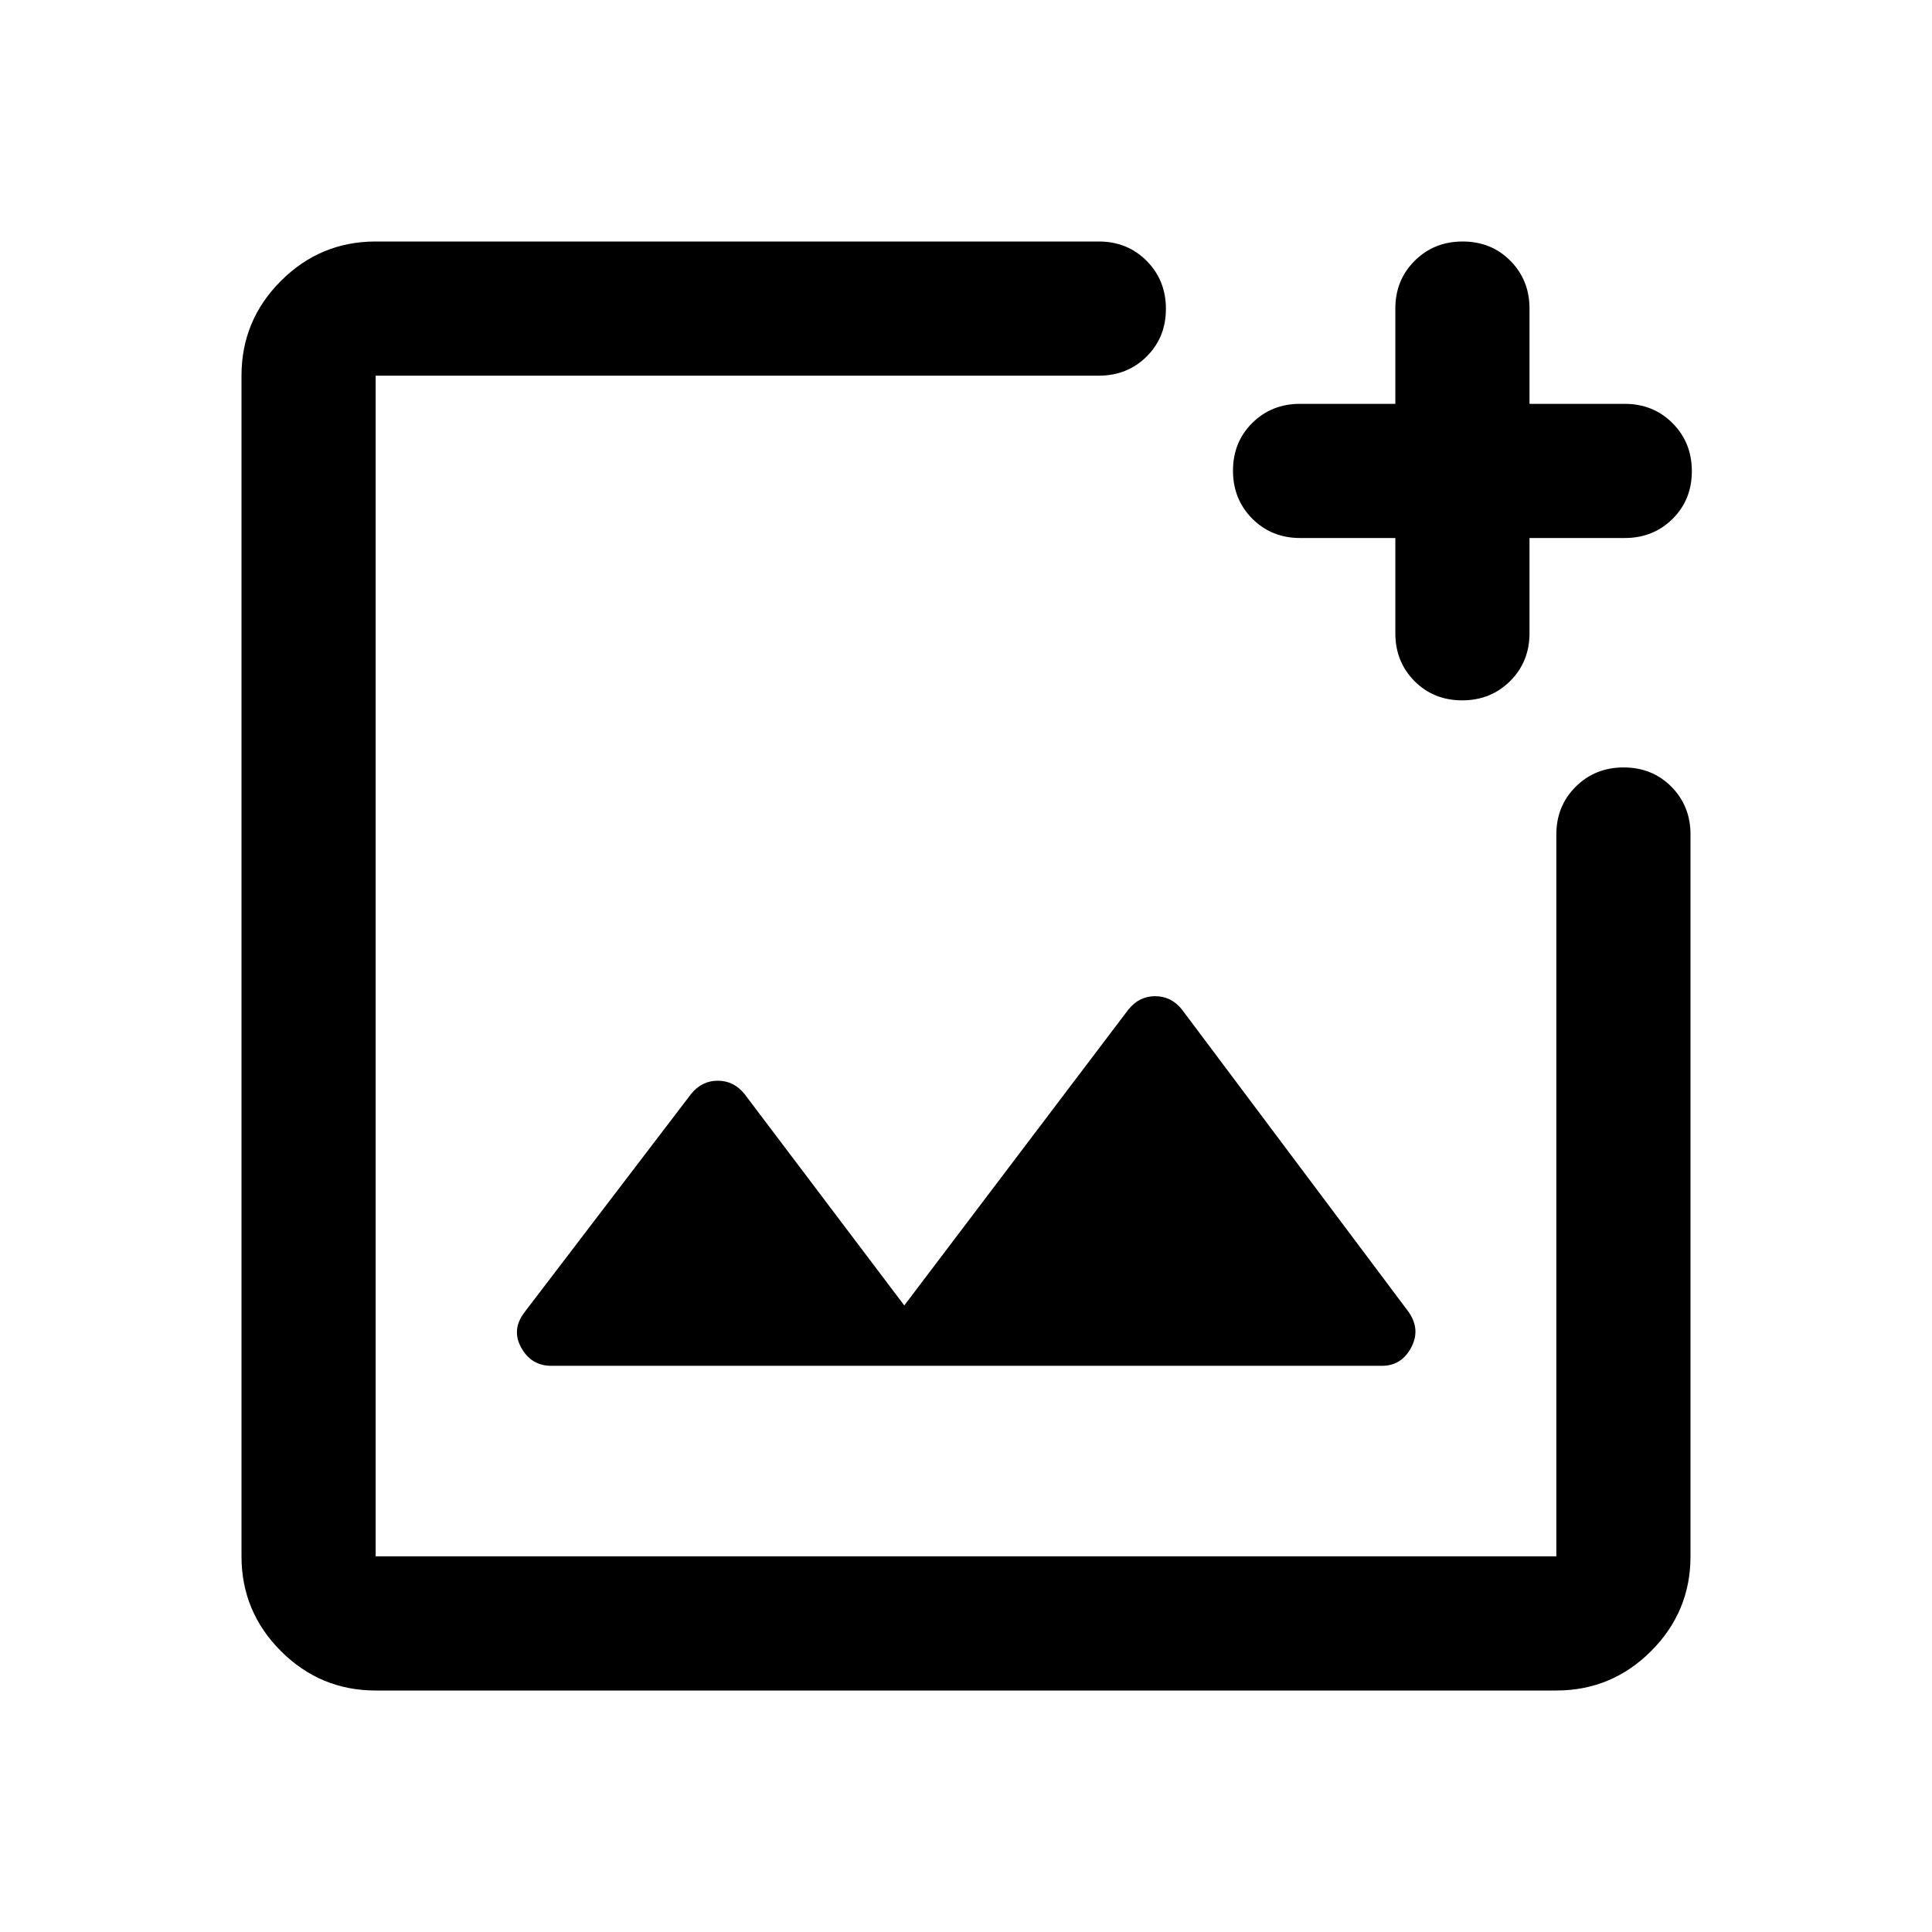
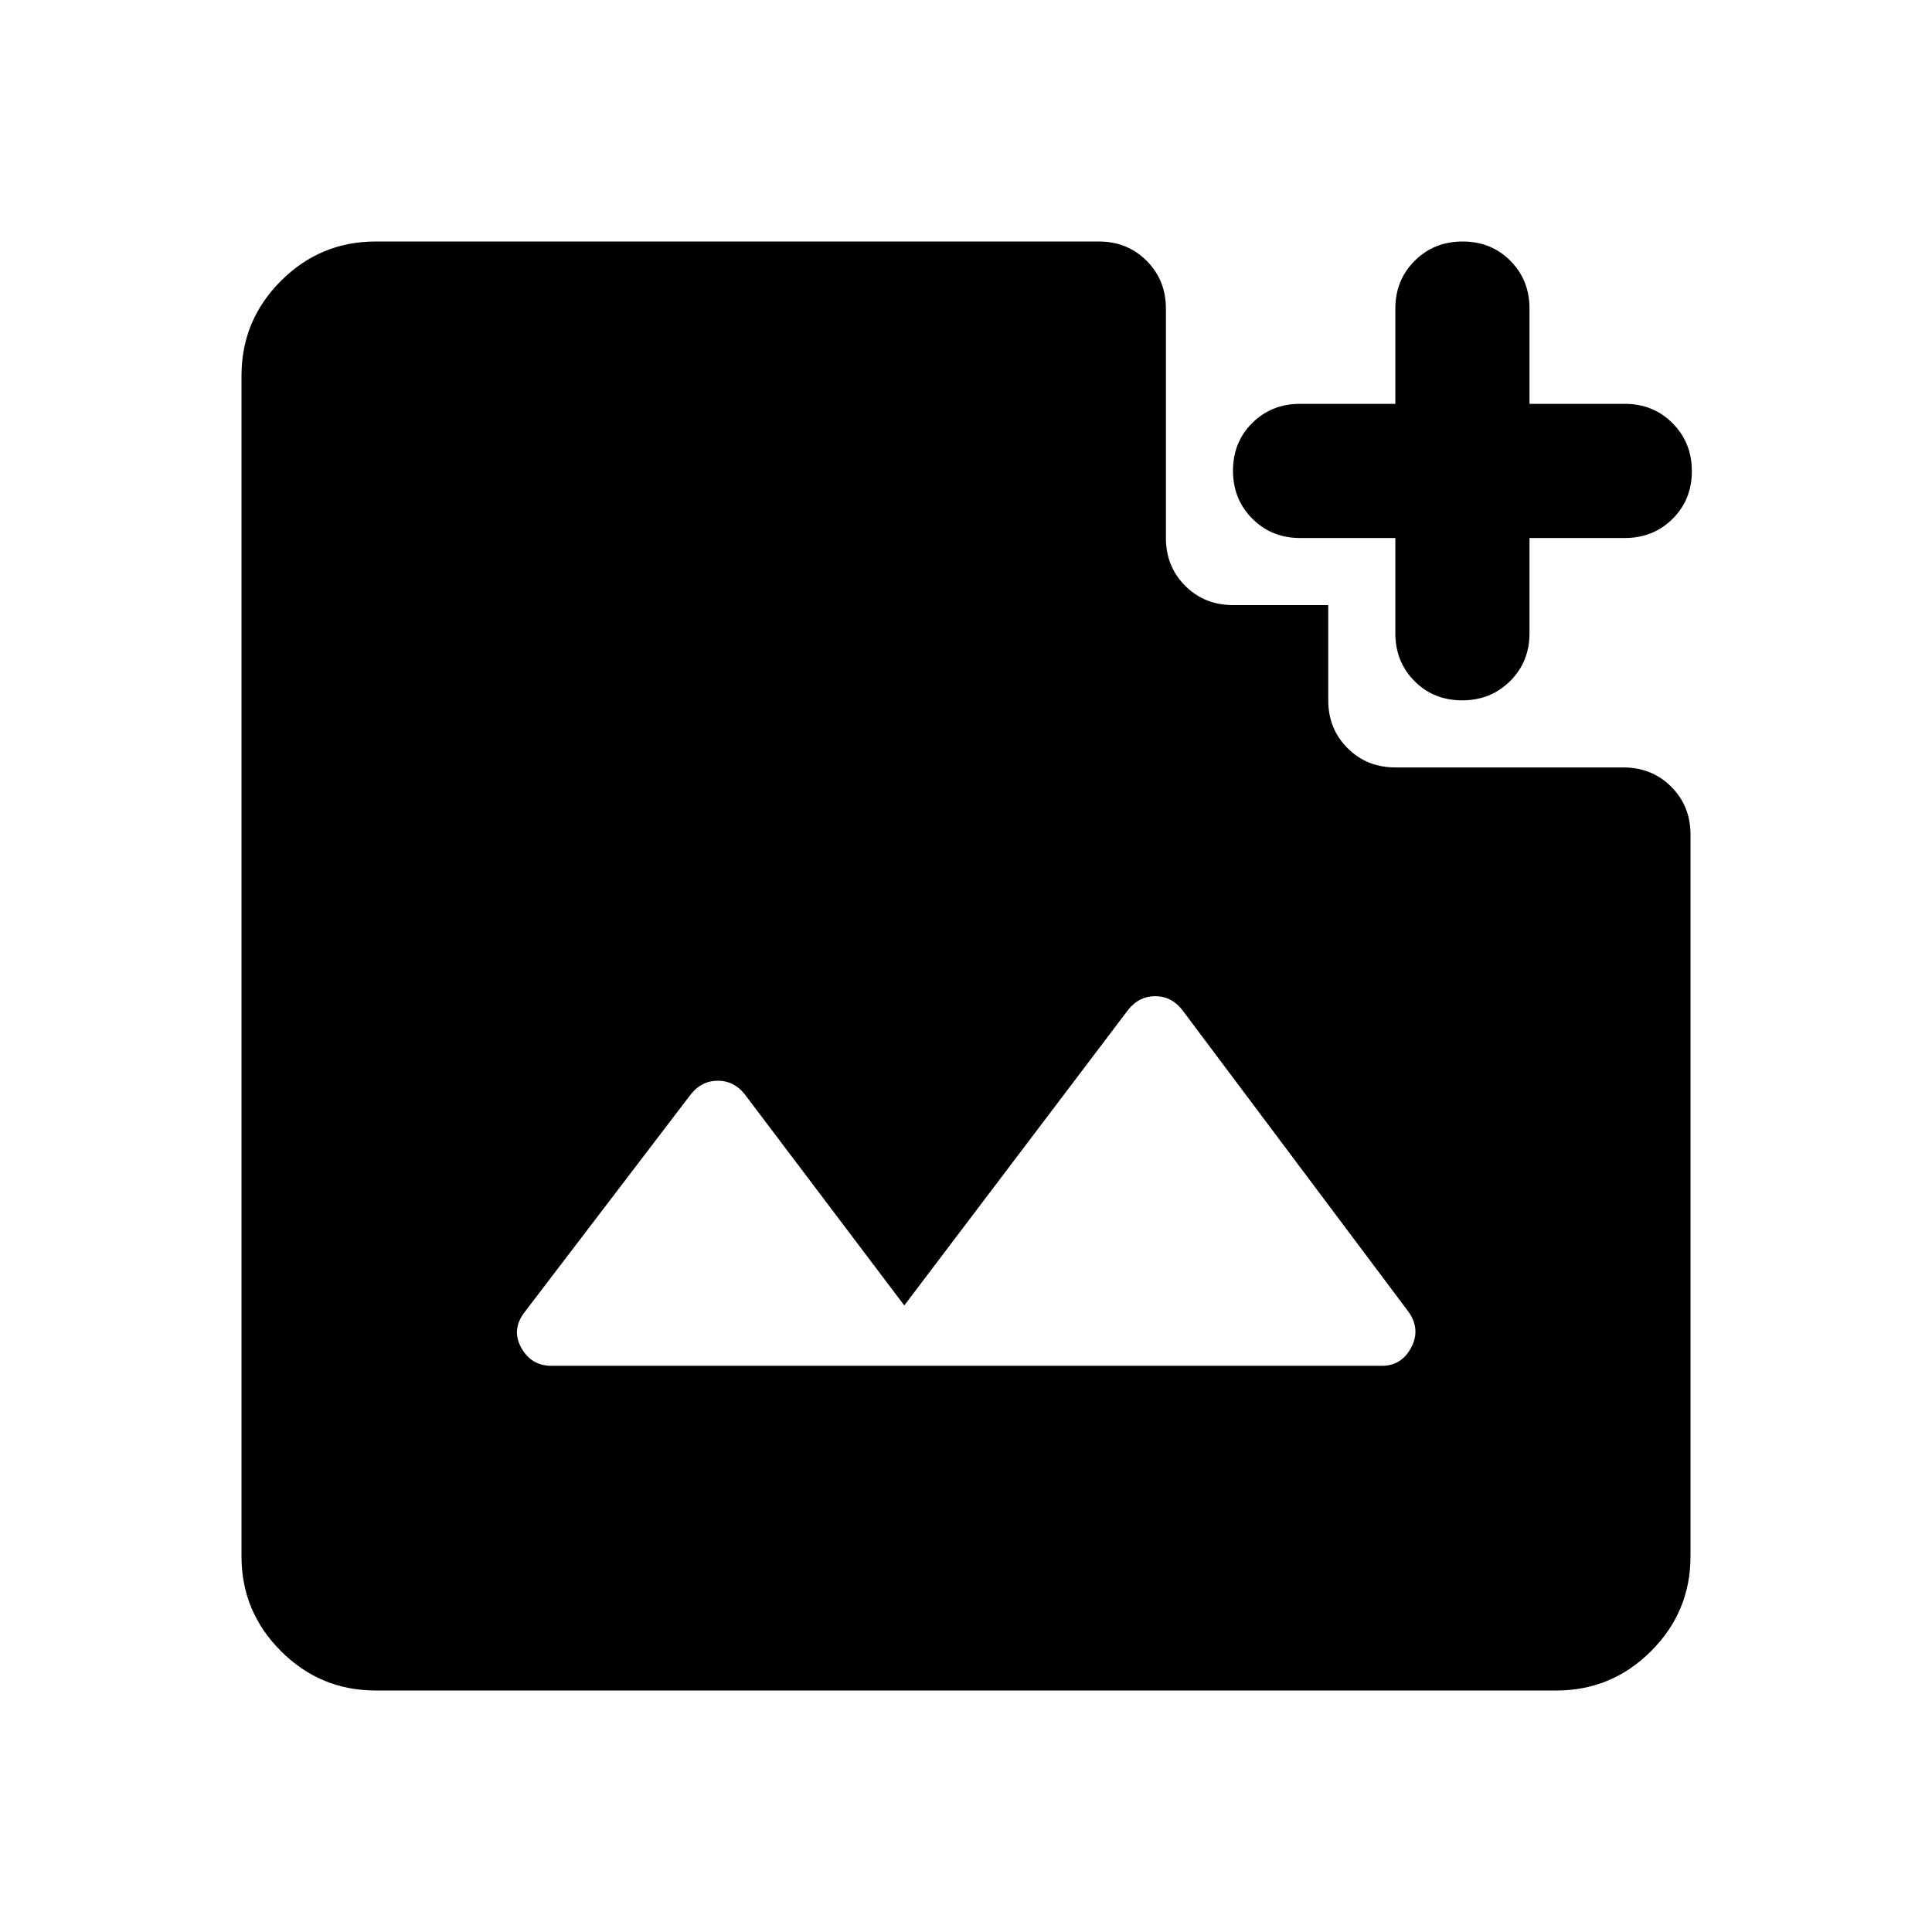
<svg xmlns="http://www.w3.org/2000/svg" viewBox="0 96 960 960">
-   <path d="M186.666 936q-27.5 0-47.083-19.583T120 869.334V282.666q0-27.5 19.583-47.083T186.666 216h359.335q14.166 0 23.75 9.617 9.583 9.617 9.583 23.833 0 14.216-9.583 23.716-9.584 9.5-23.75 9.5H186.666v586.668h586.668V510.666q0-14.167 9.617-23.75t23.833-9.583q14.216 0 23.716 9.583 9.5 9.583 9.5 23.75v358.668q0 27.5-19.583 47.083T773.334 936H186.666Zm506.668-572.667H646q-14.166 0-23.75-9.617-9.583-9.617-9.583-23.833 0-14.216 9.583-23.716 9.584-9.5 23.75-9.5h47.334v-47.334q0-14.166 9.617-23.75Q712.568 216 726.784 216q14.216 0 23.716 9.583 9.5 9.584 9.5 23.75v47.334h47.334q14.166 0 23.749 9.617 9.584 9.617 9.584 23.833 0 14.216-9.584 23.716-9.583 9.5-23.749 9.5H760v47.334q0 14.166-9.617 23.749Q740.766 444 726.55 444q-14.216 0-23.716-9.584-9.5-9.583-9.5-23.749v-47.334ZM449.333 744.667l-79.333-105Q364.667 633 356.667 633t-13.334 6.667L260.667 748Q254 756.667 259 765.667q5 9 15 9h412.667q9.666 0 14.5-9Q706 756.667 700 748L587.333 597.667Q582 591 574 591t-13.333 6.667l-111.334 147ZM480 576Z" />
+   <path d="M726.55 444q-14.216 0-23.716-9.584-9.5-9.583-9.5-23.749v-47.334H646q-14.166 0-23.75-9.617-9.583-9.617-9.583-23.833 0-14.216 9.583-23.716 9.584-9.5 23.75-9.5h47.334v-47.334q0-14.166 9.617-23.75Q712.568 216 726.784 216q14.216 0 23.716 9.583 9.5 9.584 9.5 23.75v47.334h47.334q14.166 0 23.749 9.617 9.584 9.617 9.584 23.833 0 14.216-9.584 23.716-9.583 9.5-23.749 9.5H760v47.334q0 14.166-9.617 23.749Q740.766 444 726.55 444ZM274 774.667h412.667q9.666 0 14.5-9Q706 756.667 700 748L587.333 597.667Q582 591 574 591t-13.333 6.667l-111.334 147-79.333-105Q364.667 633 356.667 633t-13.334 6.667L260.667 748Q254 756.667 259 765.667q5 9 15 9ZM186.666 936q-27.5 0-47.083-19.583T120 869.334V282.666q0-27.5 19.583-47.083T186.666 216h359.335q14.166 0 23.75 9.583 9.583 9.584 9.583 23.75v114q0 14.167 9.583 23.75t23.75 9.583h47.334V444q0 14.166 9.583 23.75 9.583 9.583 23.75 9.583h113.333q14.166 0 23.75 9.583 9.583 9.583 9.583 23.75v358.668q0 27.5-19.583 47.083T773.334 936H186.666Z" />
</svg>
